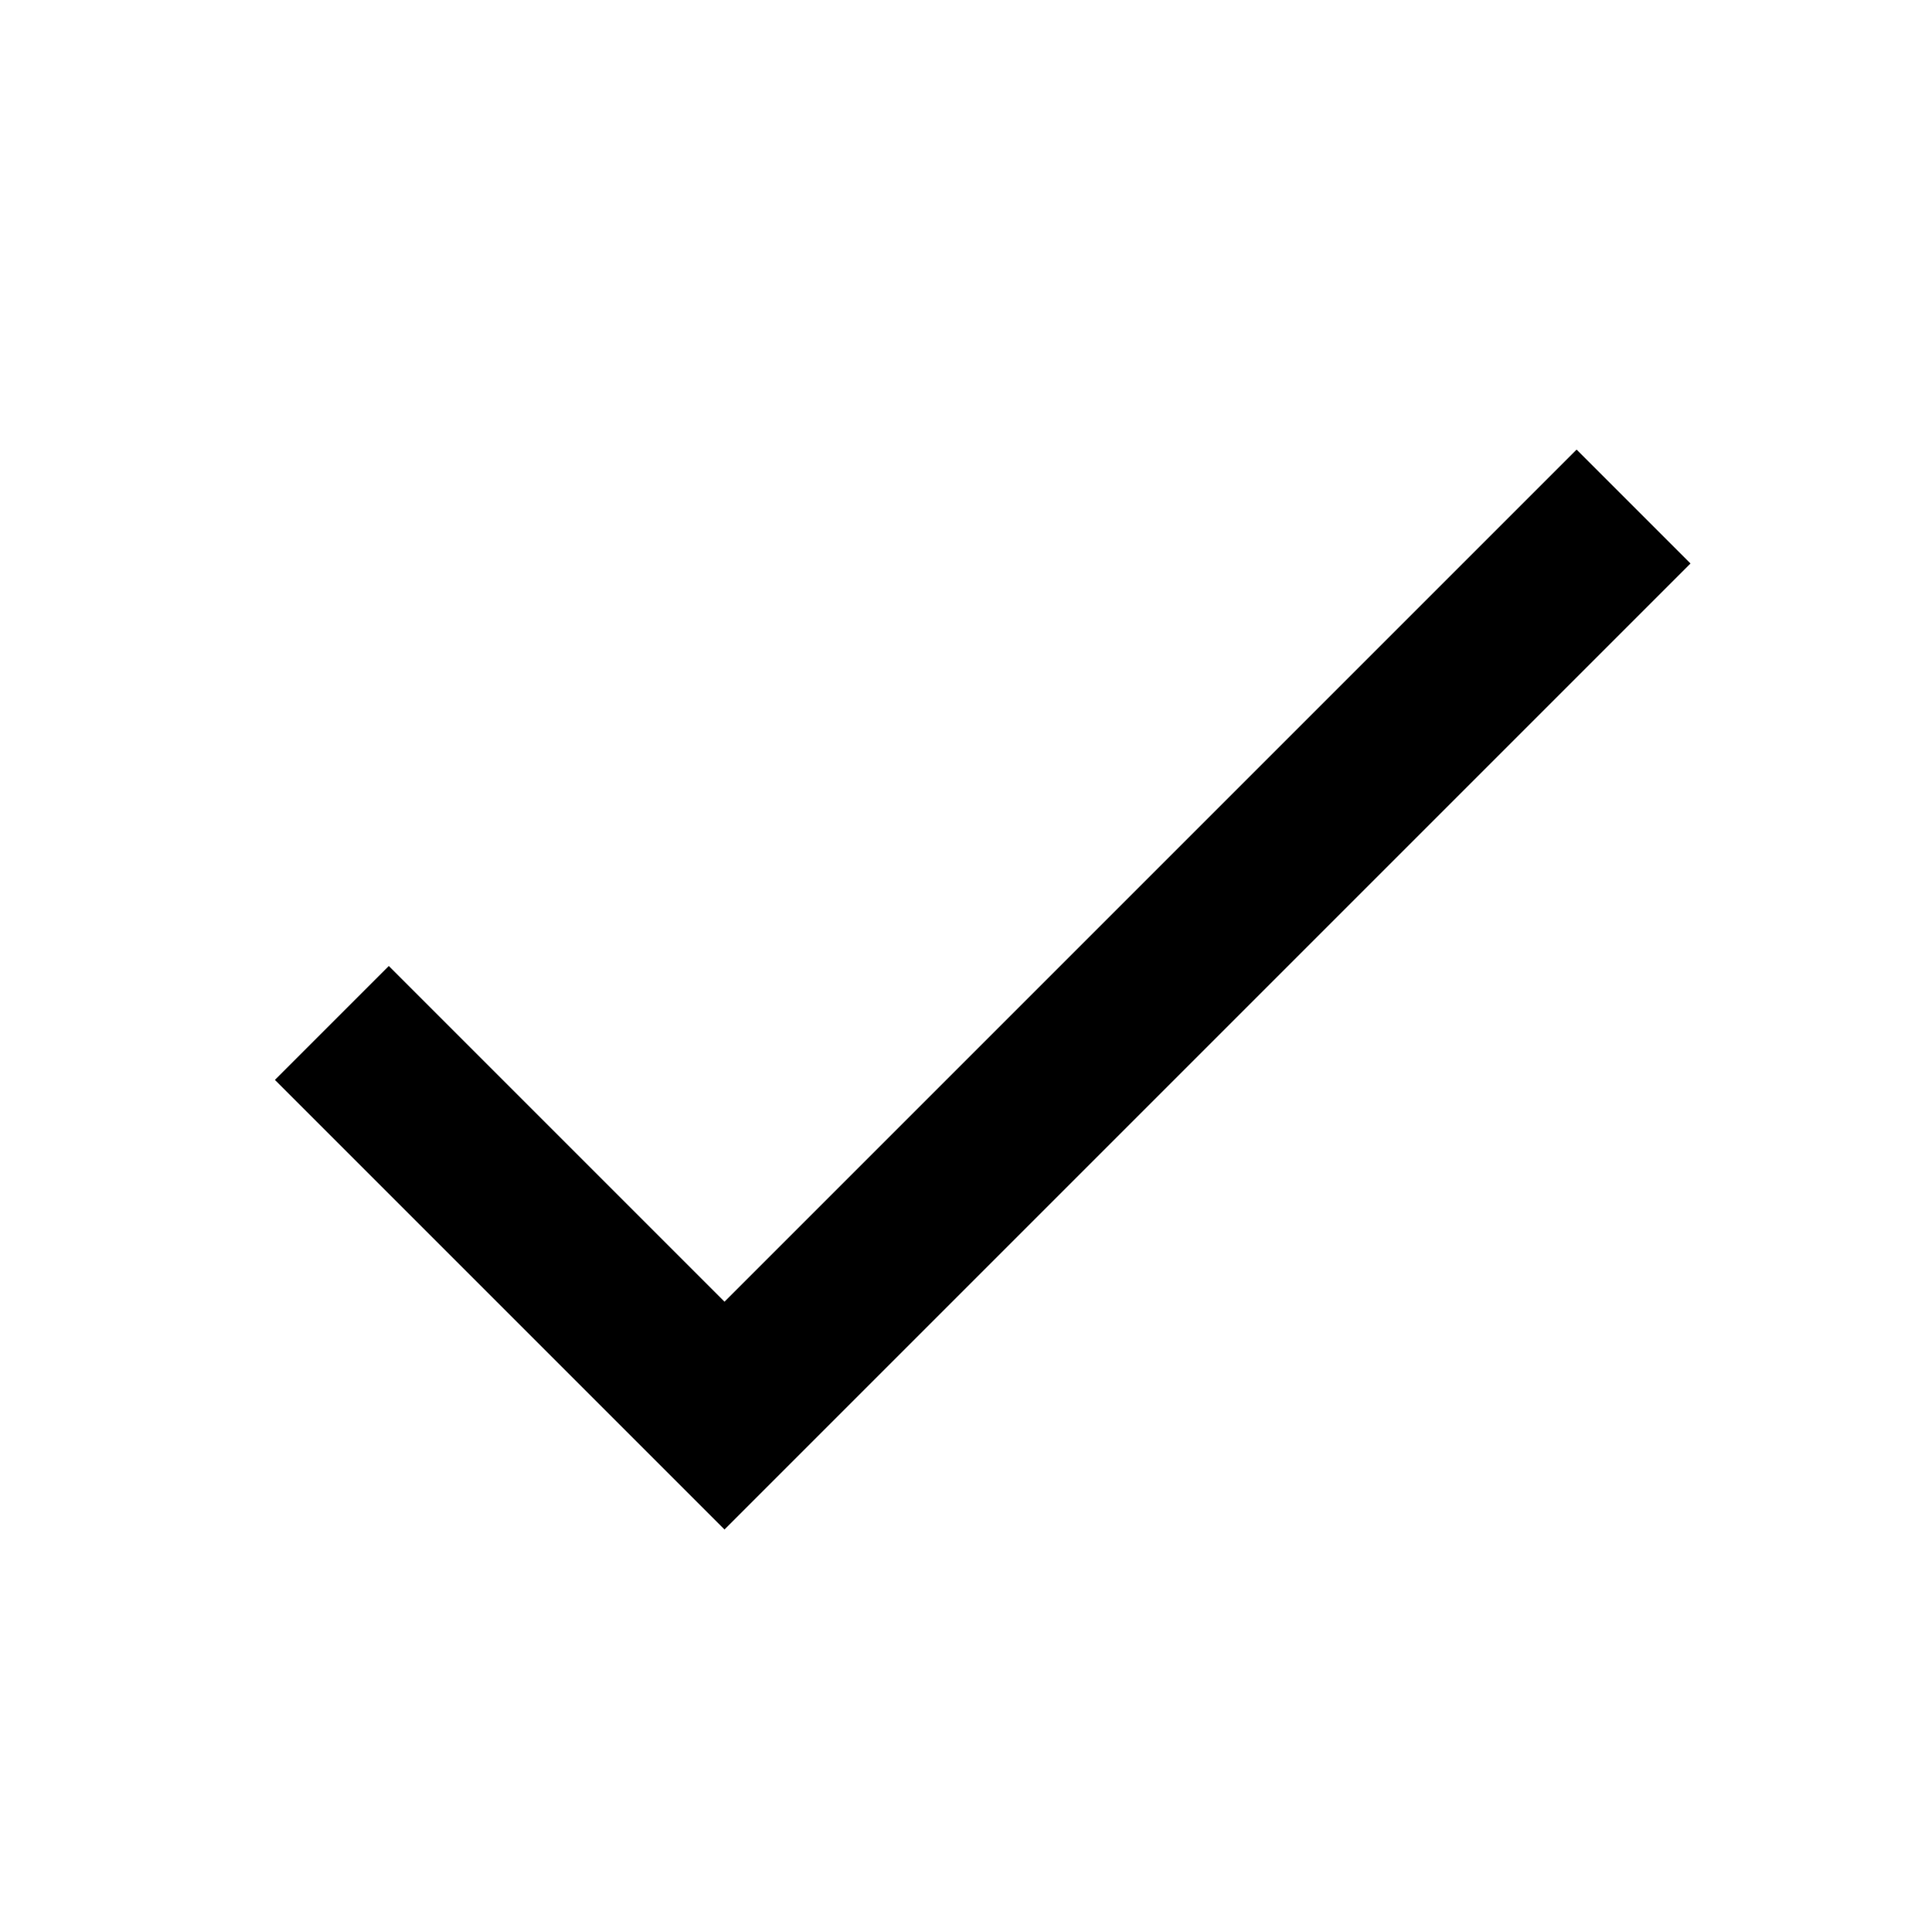
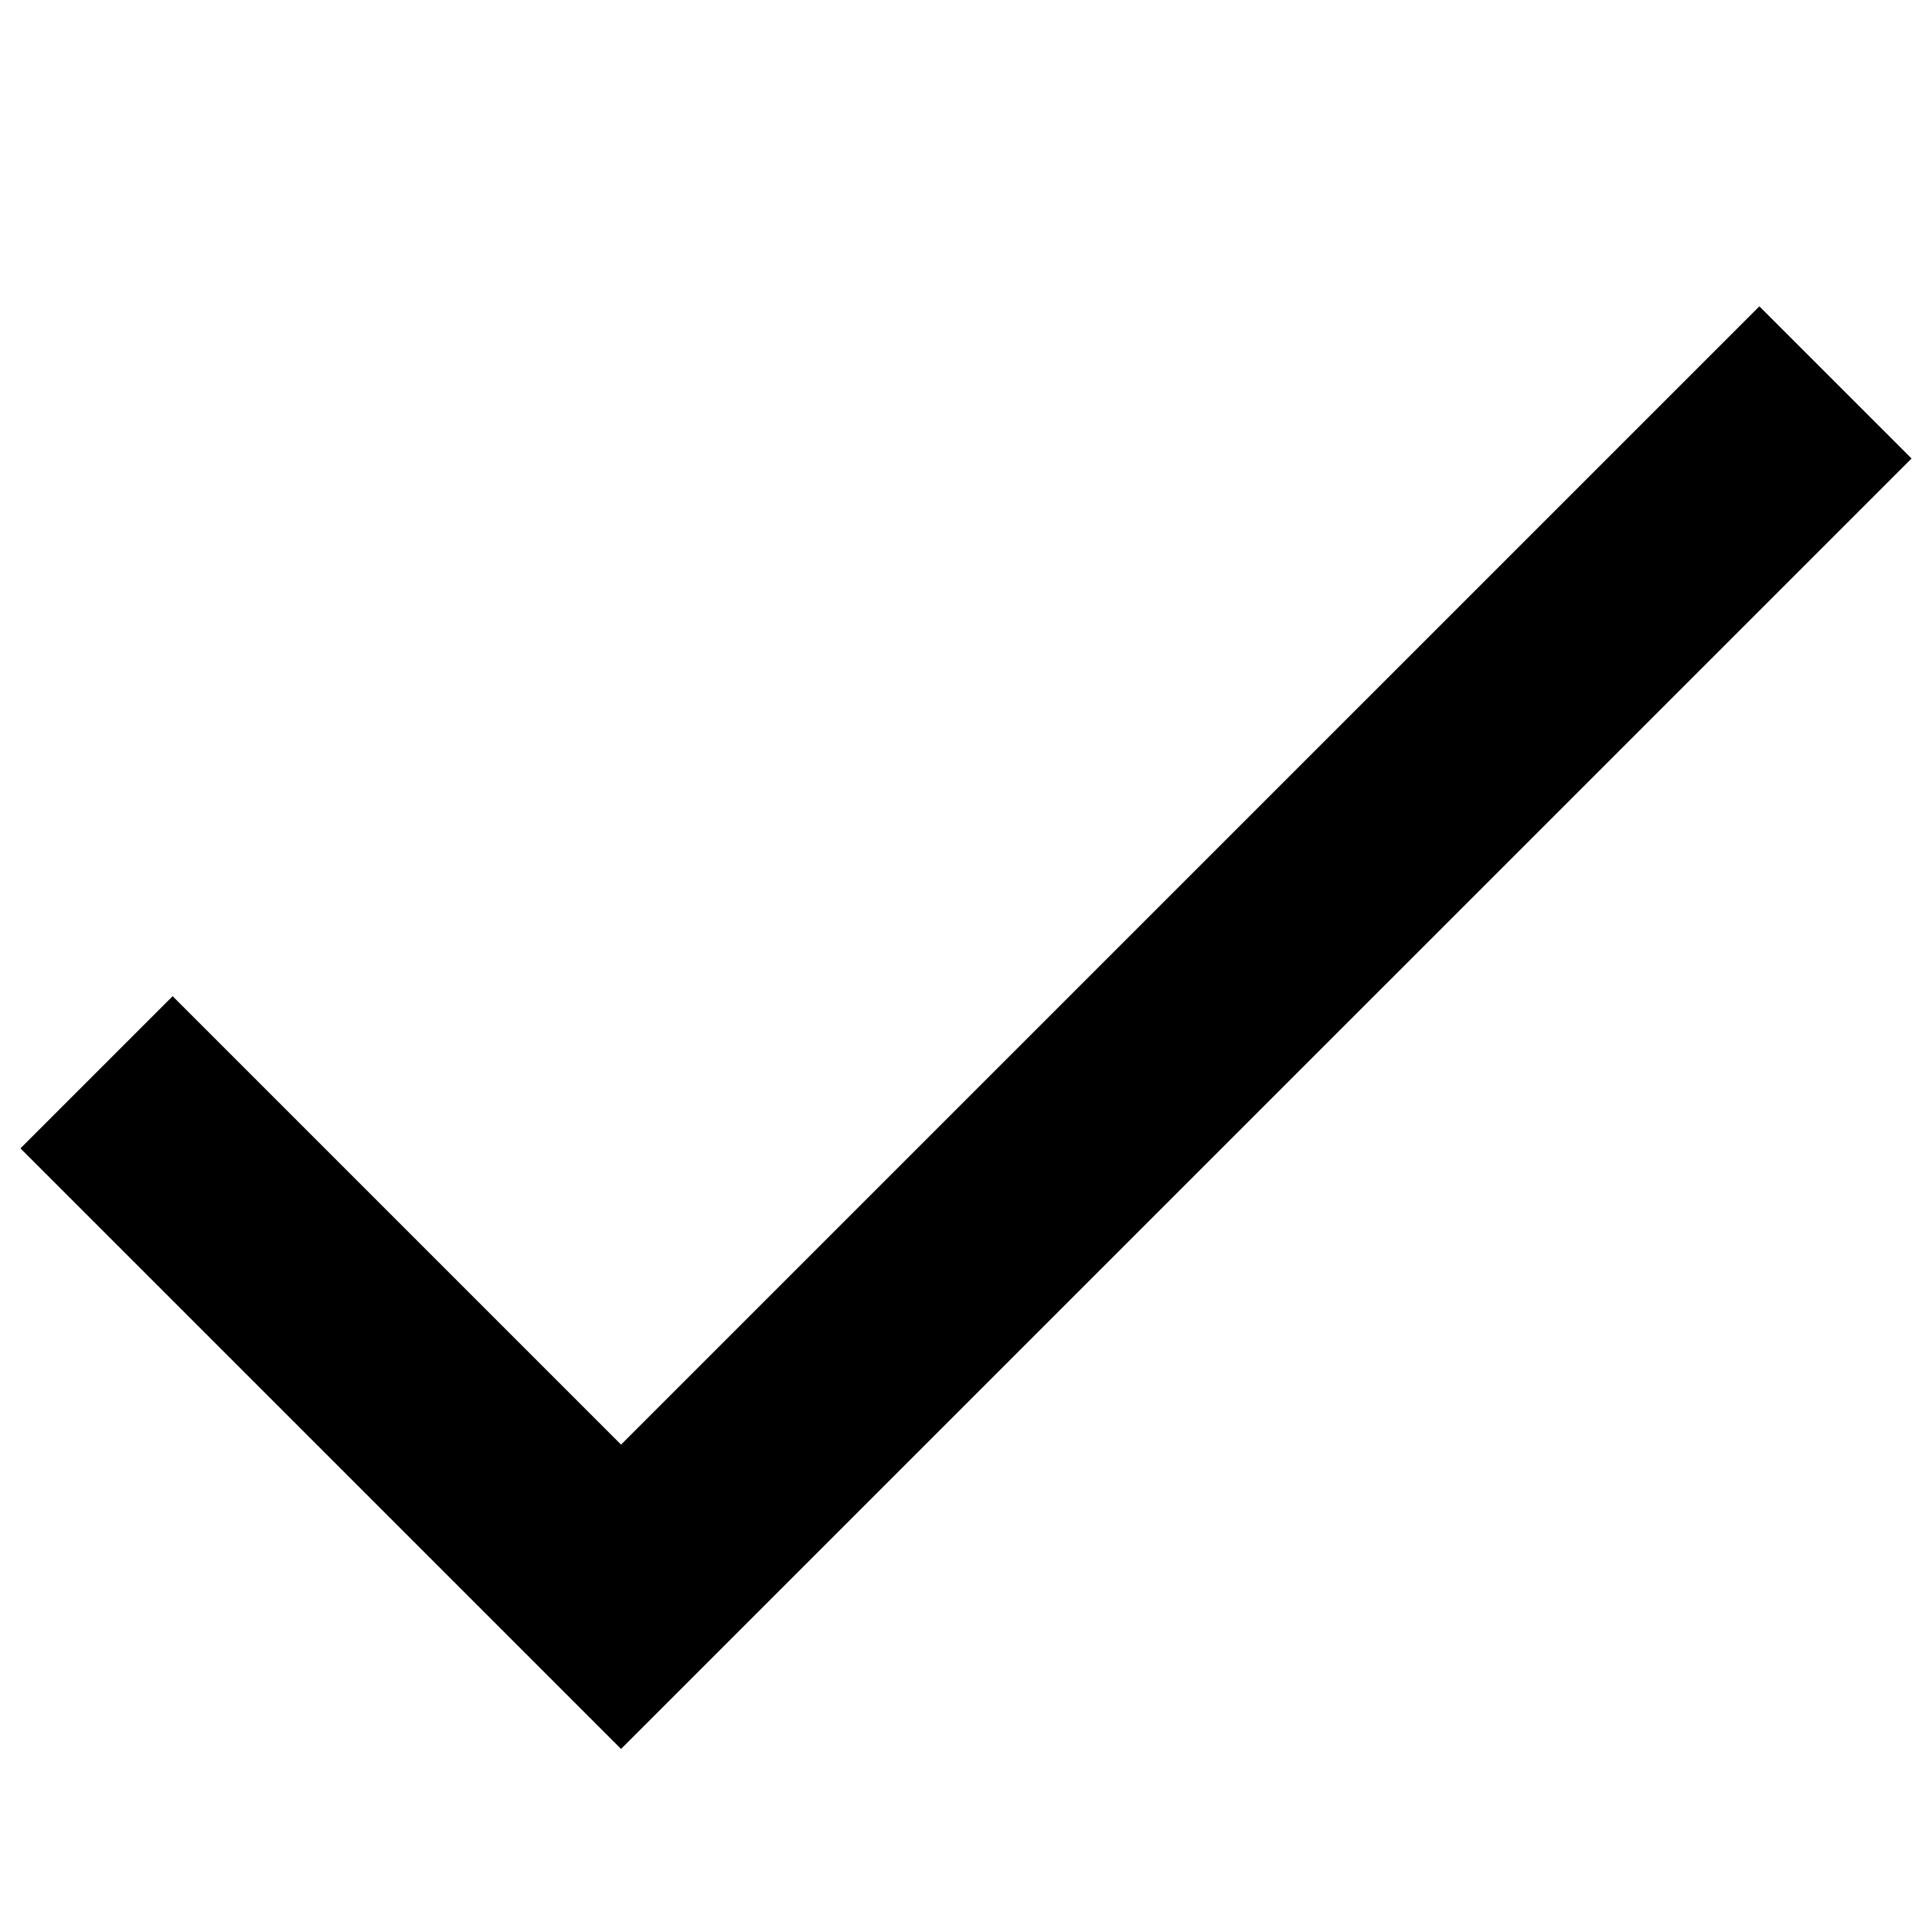
- <svg xmlns="http://www.w3.org/2000/svg" height="48" viewBox="0 0 48 48" width="48">
-   <path d="M0 0h48v48h-48z" fill="none" />
-   <path d="M18 32.34l-8.34-8.34-2.83 2.83 11.17 11.17 24-24-2.83-2.83z" />
+ <svg xmlns="http://www.w3.org/2000/svg" height="48" viewBox="0 0 48 48" width="48" version="1.1" id="svg1773">
+   <defs id="defs1777" />
+   <path d="M 0,0 H 48 V 48 H 0 Z" fill="none" id="path1769" />
+   <path d="M 15.43,35.891 4.289,24.75 0.508,28.531 15.43,43.452 47.492,11.391 43.711,7.611 Z" id="path1771" style="stroke-width:1.336" />
</svg>
